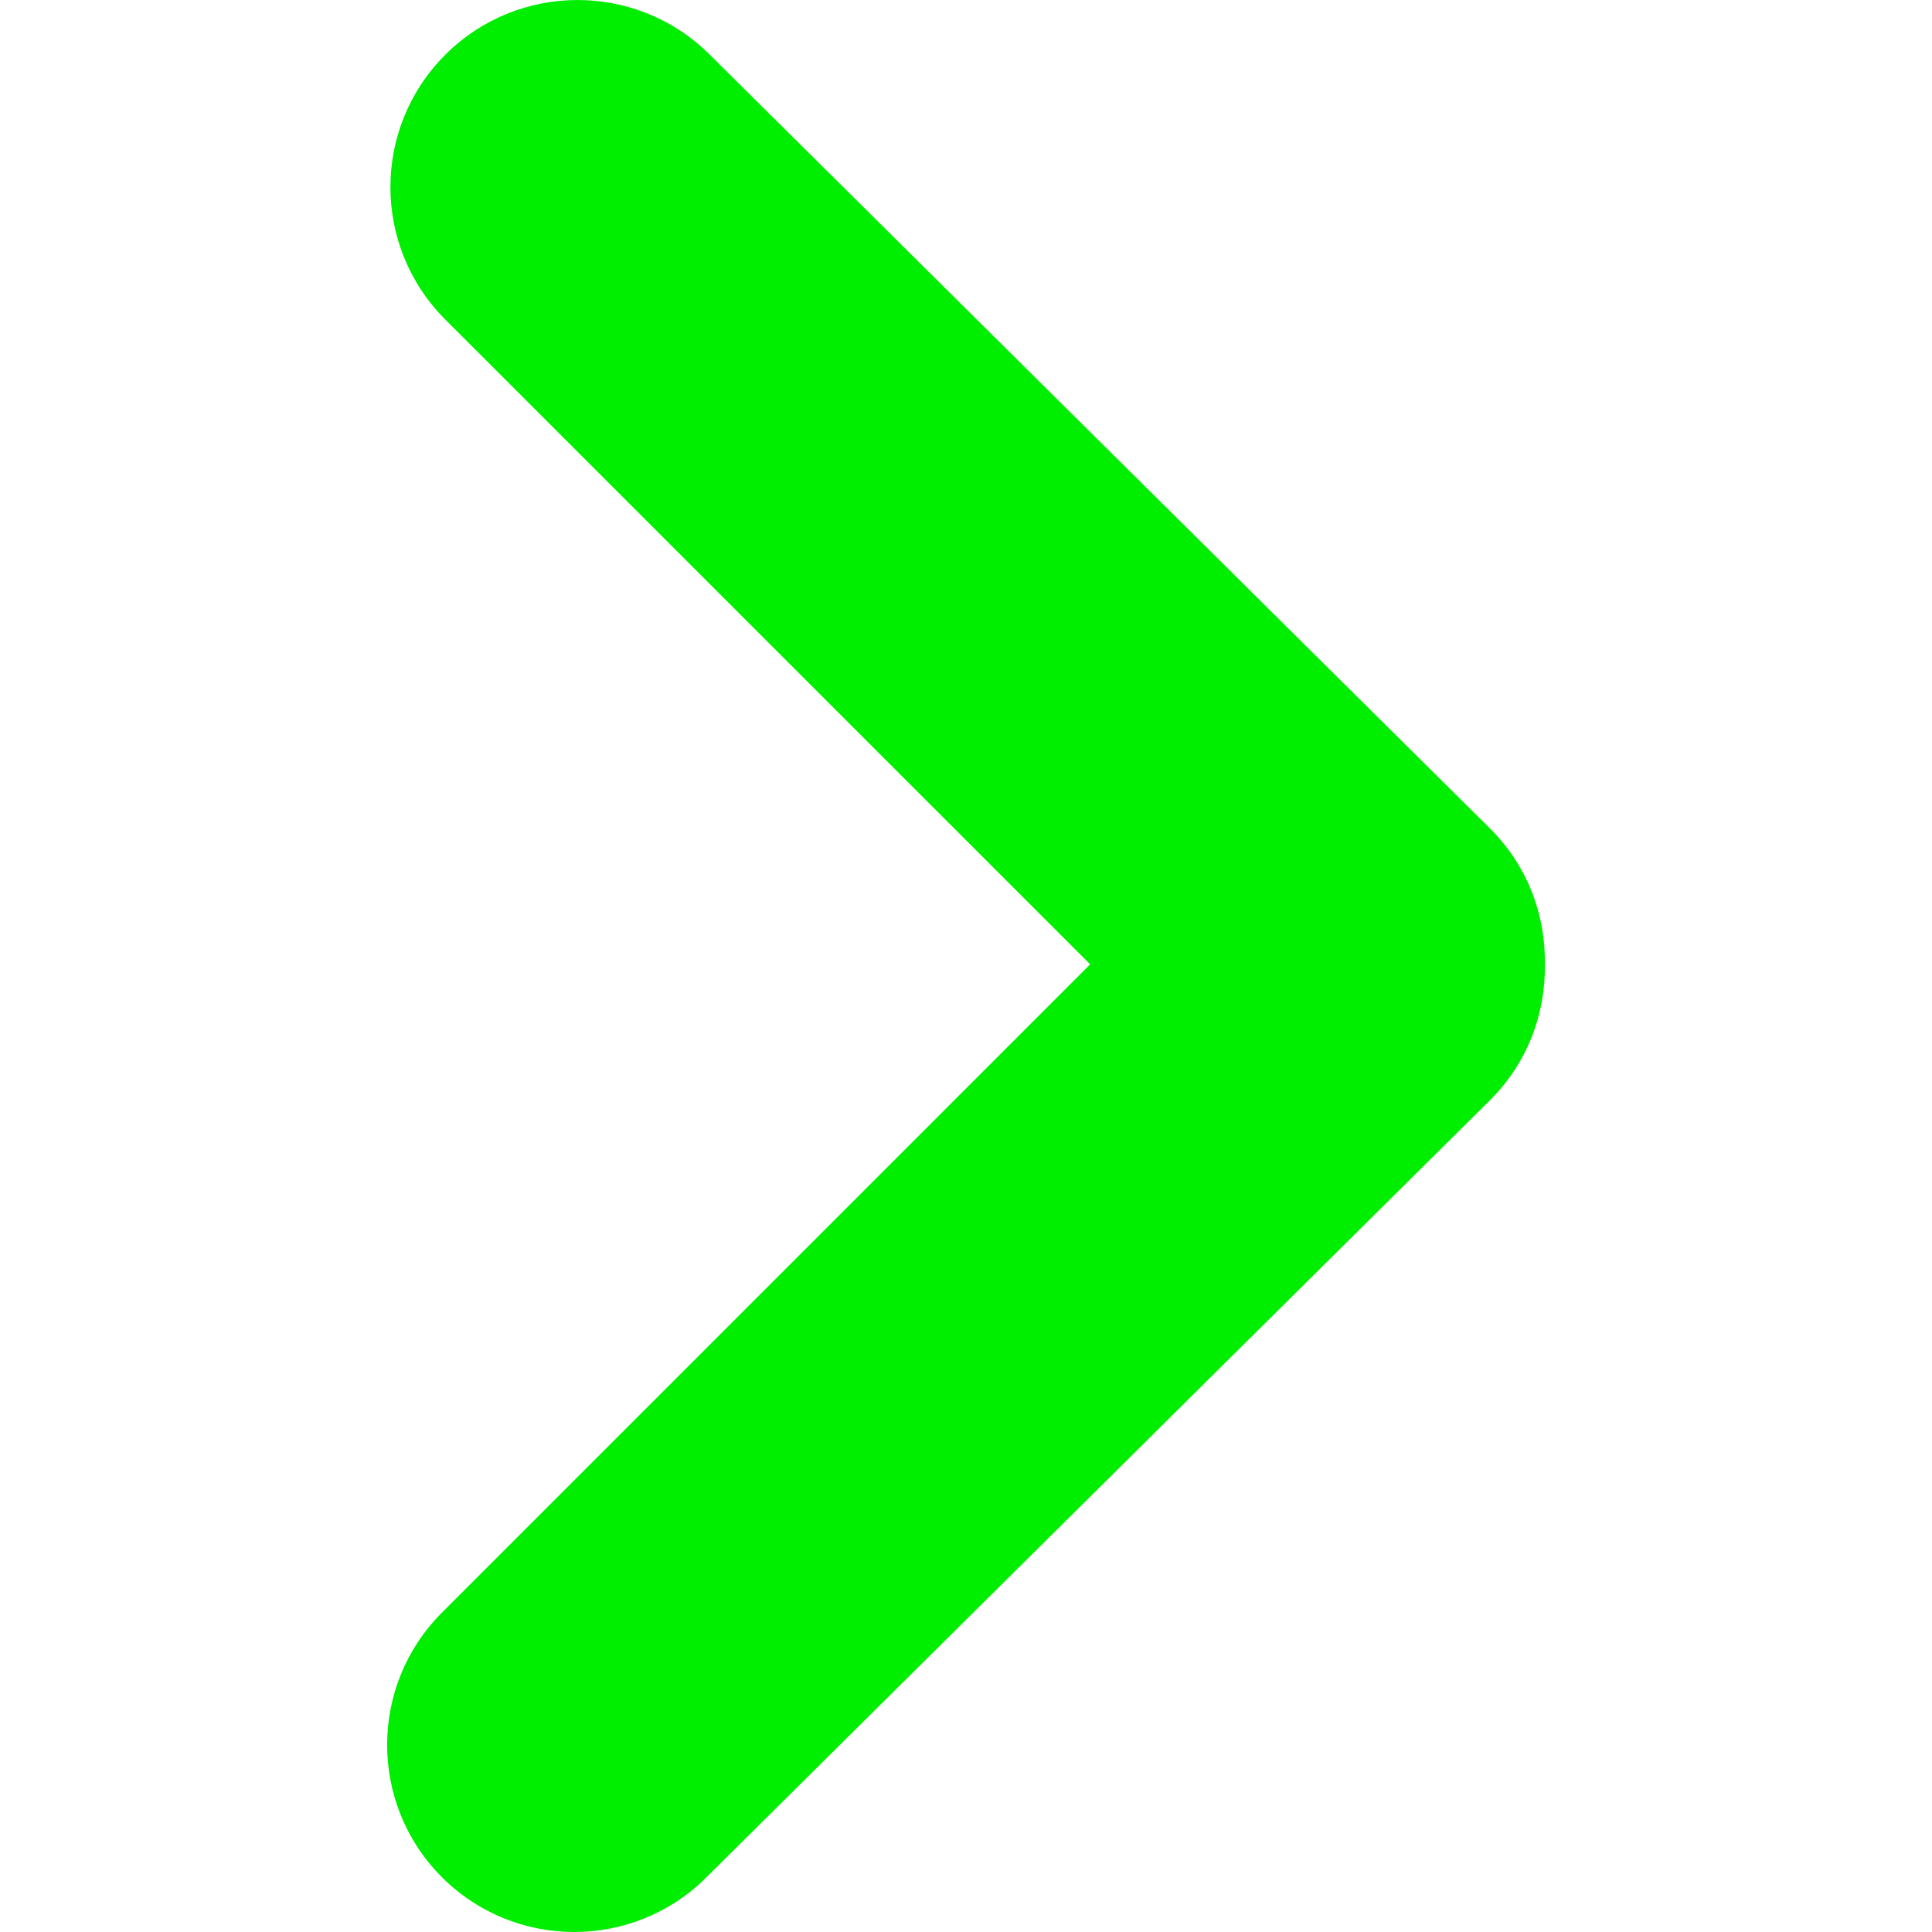
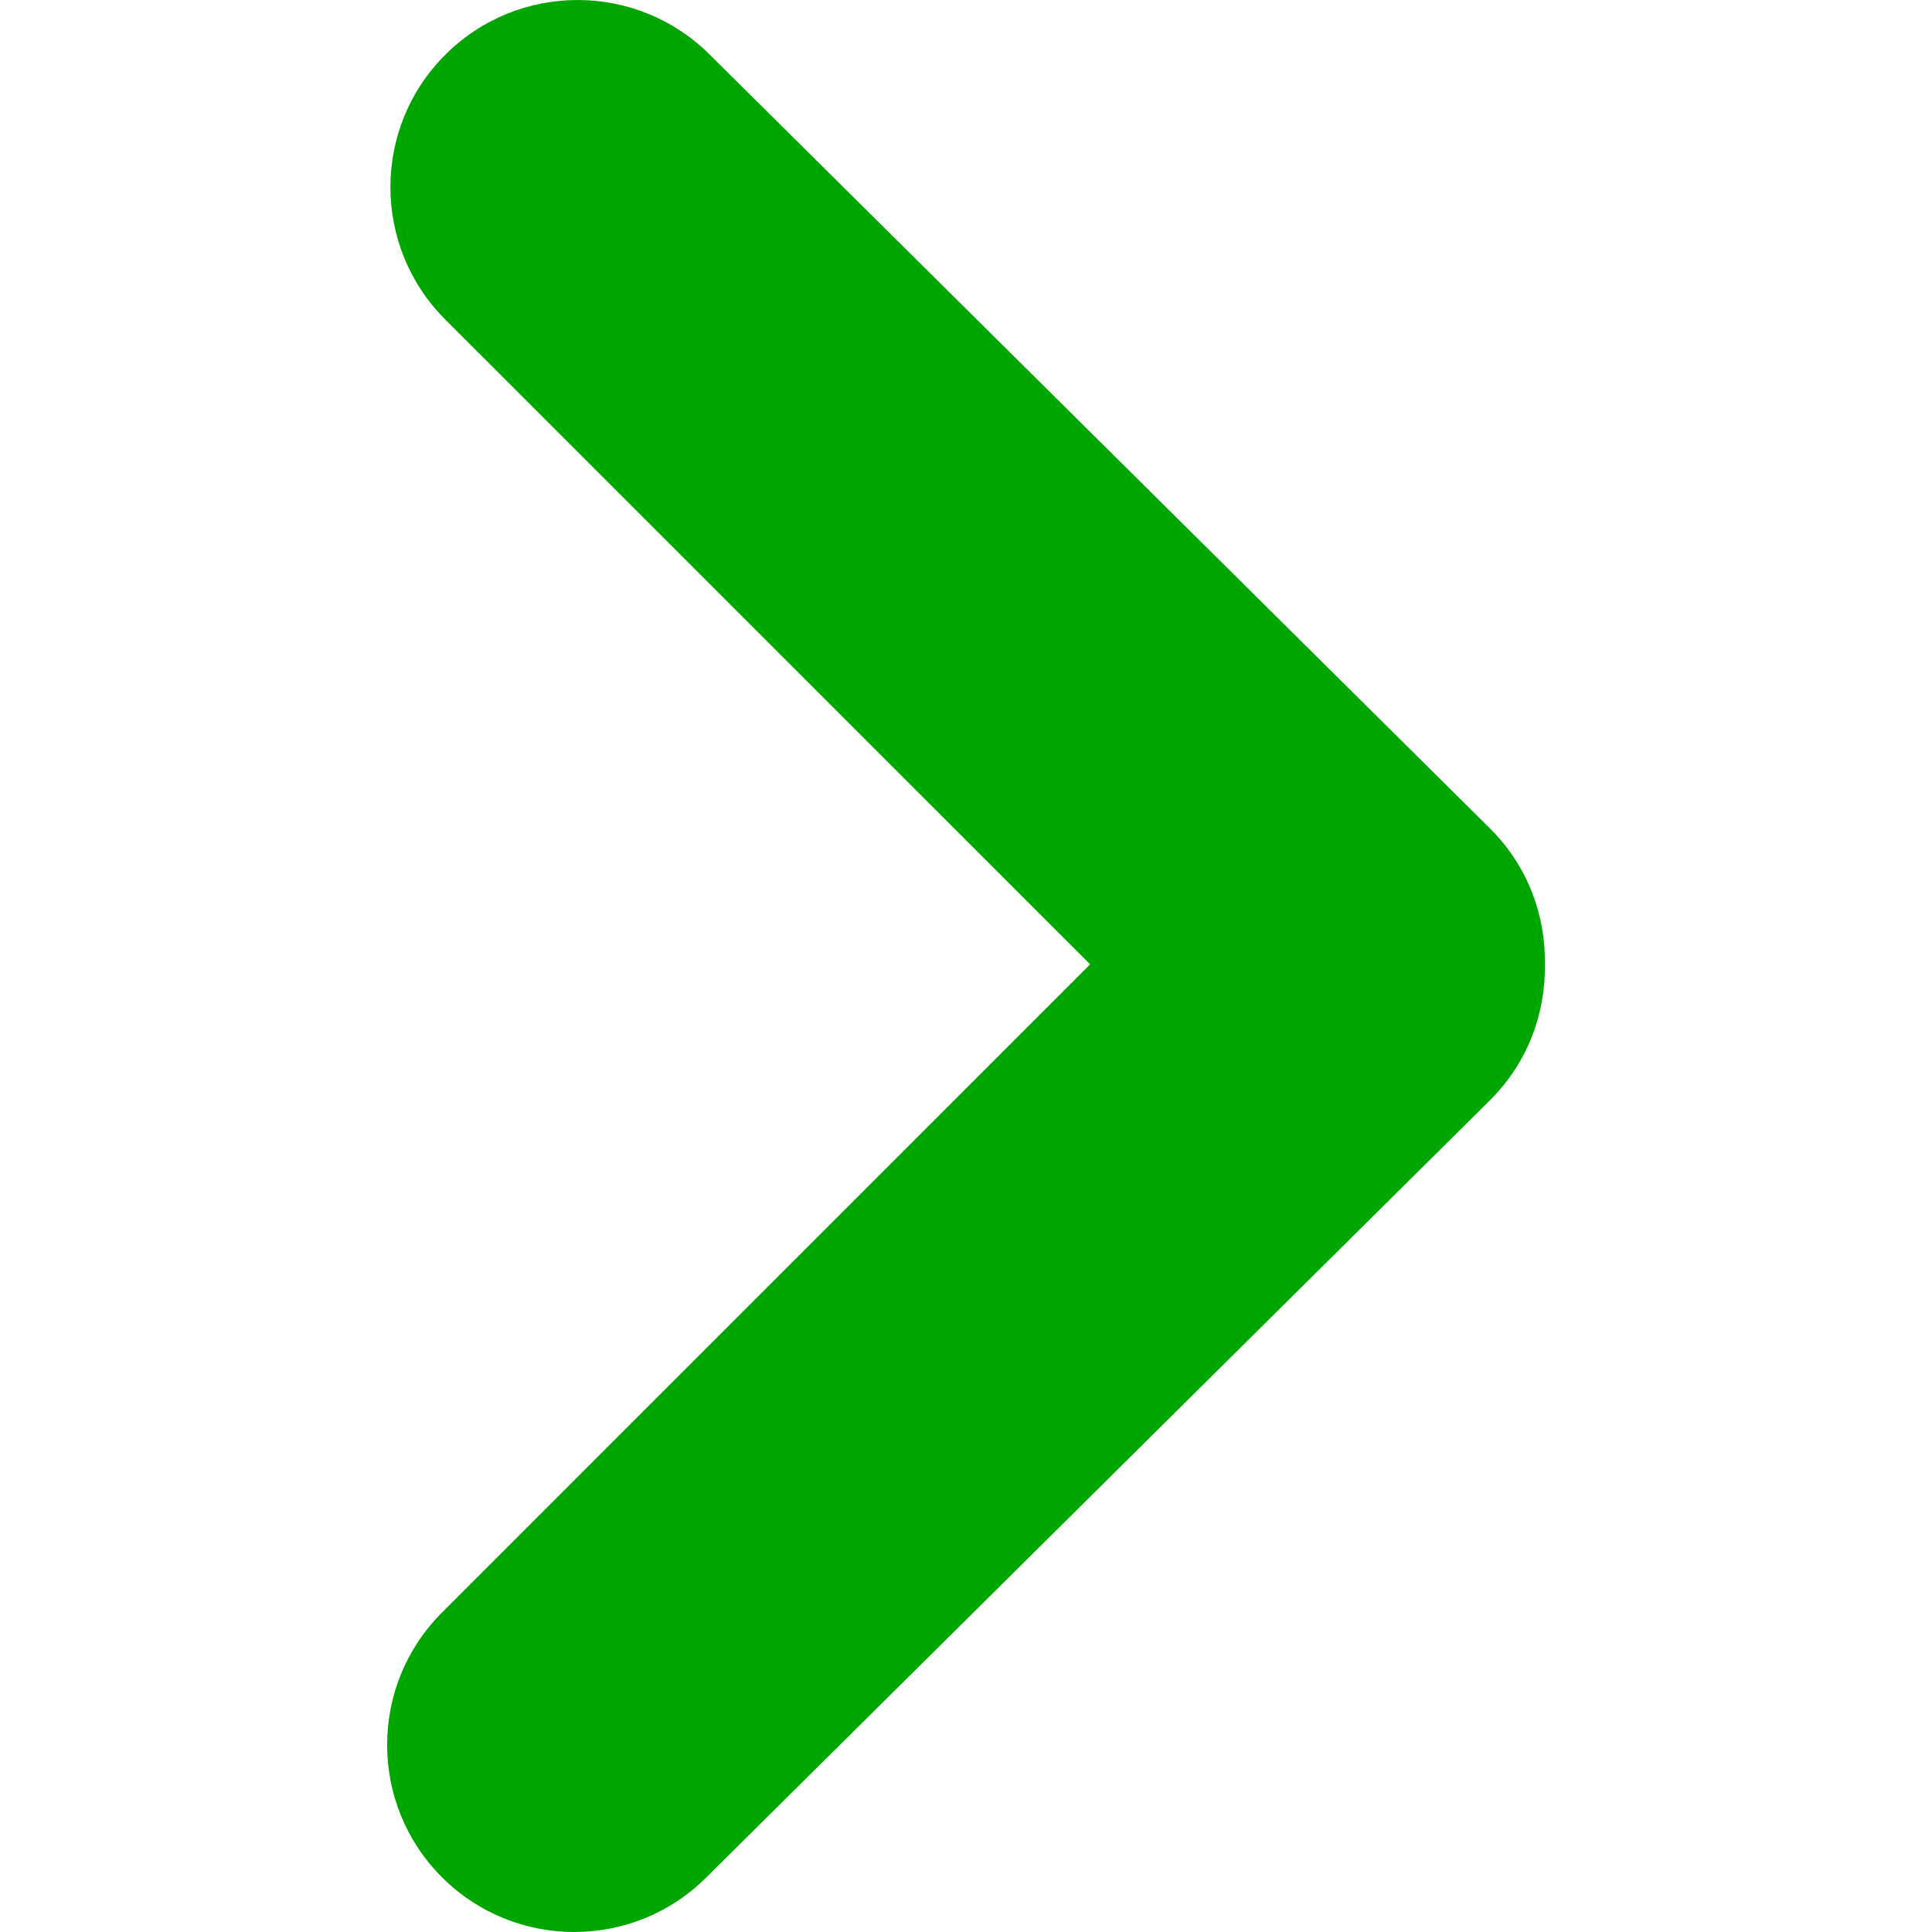
- <svg xmlns="http://www.w3.org/2000/svg" version="1.1" id="Capa_1" x="0px" y="0px" viewBox="0 0 55.752 55.752" style="enable-background:new 0 0 55.752 55.752;" xml:space="preserve">
+ <svg xmlns="http://www.w3.org/2000/svg" xml:space="preserve" style="enable-background:new 0 0 55.752 55.752;" viewBox="0 0 55.752 55.752" y="0px" x="0px" id="Capa_1" version="1.1">
  <defs id="defs9" />
  <g id="g4">
-     <path d="m 43.006,23.916 c -22.521,-22.335 0,0 -22.521,-22.335 -2.109,-2.107 -5.527,-2.108 -7.637,0.001 -2.109,2.108 -2.109,5.527 0,7.637 L 31.459,27.828 12.754,46.535 c -2.11,2.107 -2.11,5.527 0,7.637 1.055,1.053 2.436,1.58 3.817,1.58 1.381,0 2.765,-0.527 3.817,-1.582 L 43.006,31.74 c 1.08,-1.08 1.598,-2.498 1.574,-3.912 0.025,-1.415 -0.494,-2.835 -1.574,-3.912 z" id="path2" style="fill:#00ee00;fill-opacity:1" />
+     <path style="fill:#00a600;fill-opacity:1" id="path2" d="m 43.006,23.916 c -22.521,-22.335 0,0 -22.521,-22.335 -2.109,-2.107 -5.527,-2.108 -7.637,0.001 -2.109,2.108 -2.109,5.527 0,7.637 L 31.459,27.828 12.754,46.535 c -2.11,2.107 -2.11,5.527 0,7.637 1.055,1.053 2.436,1.58 3.817,1.58 1.381,0 2.765,-0.527 3.817,-1.582 L 43.006,31.74 c 1.08,-1.08 1.598,-2.498 1.574,-3.912 0.025,-1.415 -0.494,-2.835 -1.574,-3.912 z" />
  </g>
</svg>
